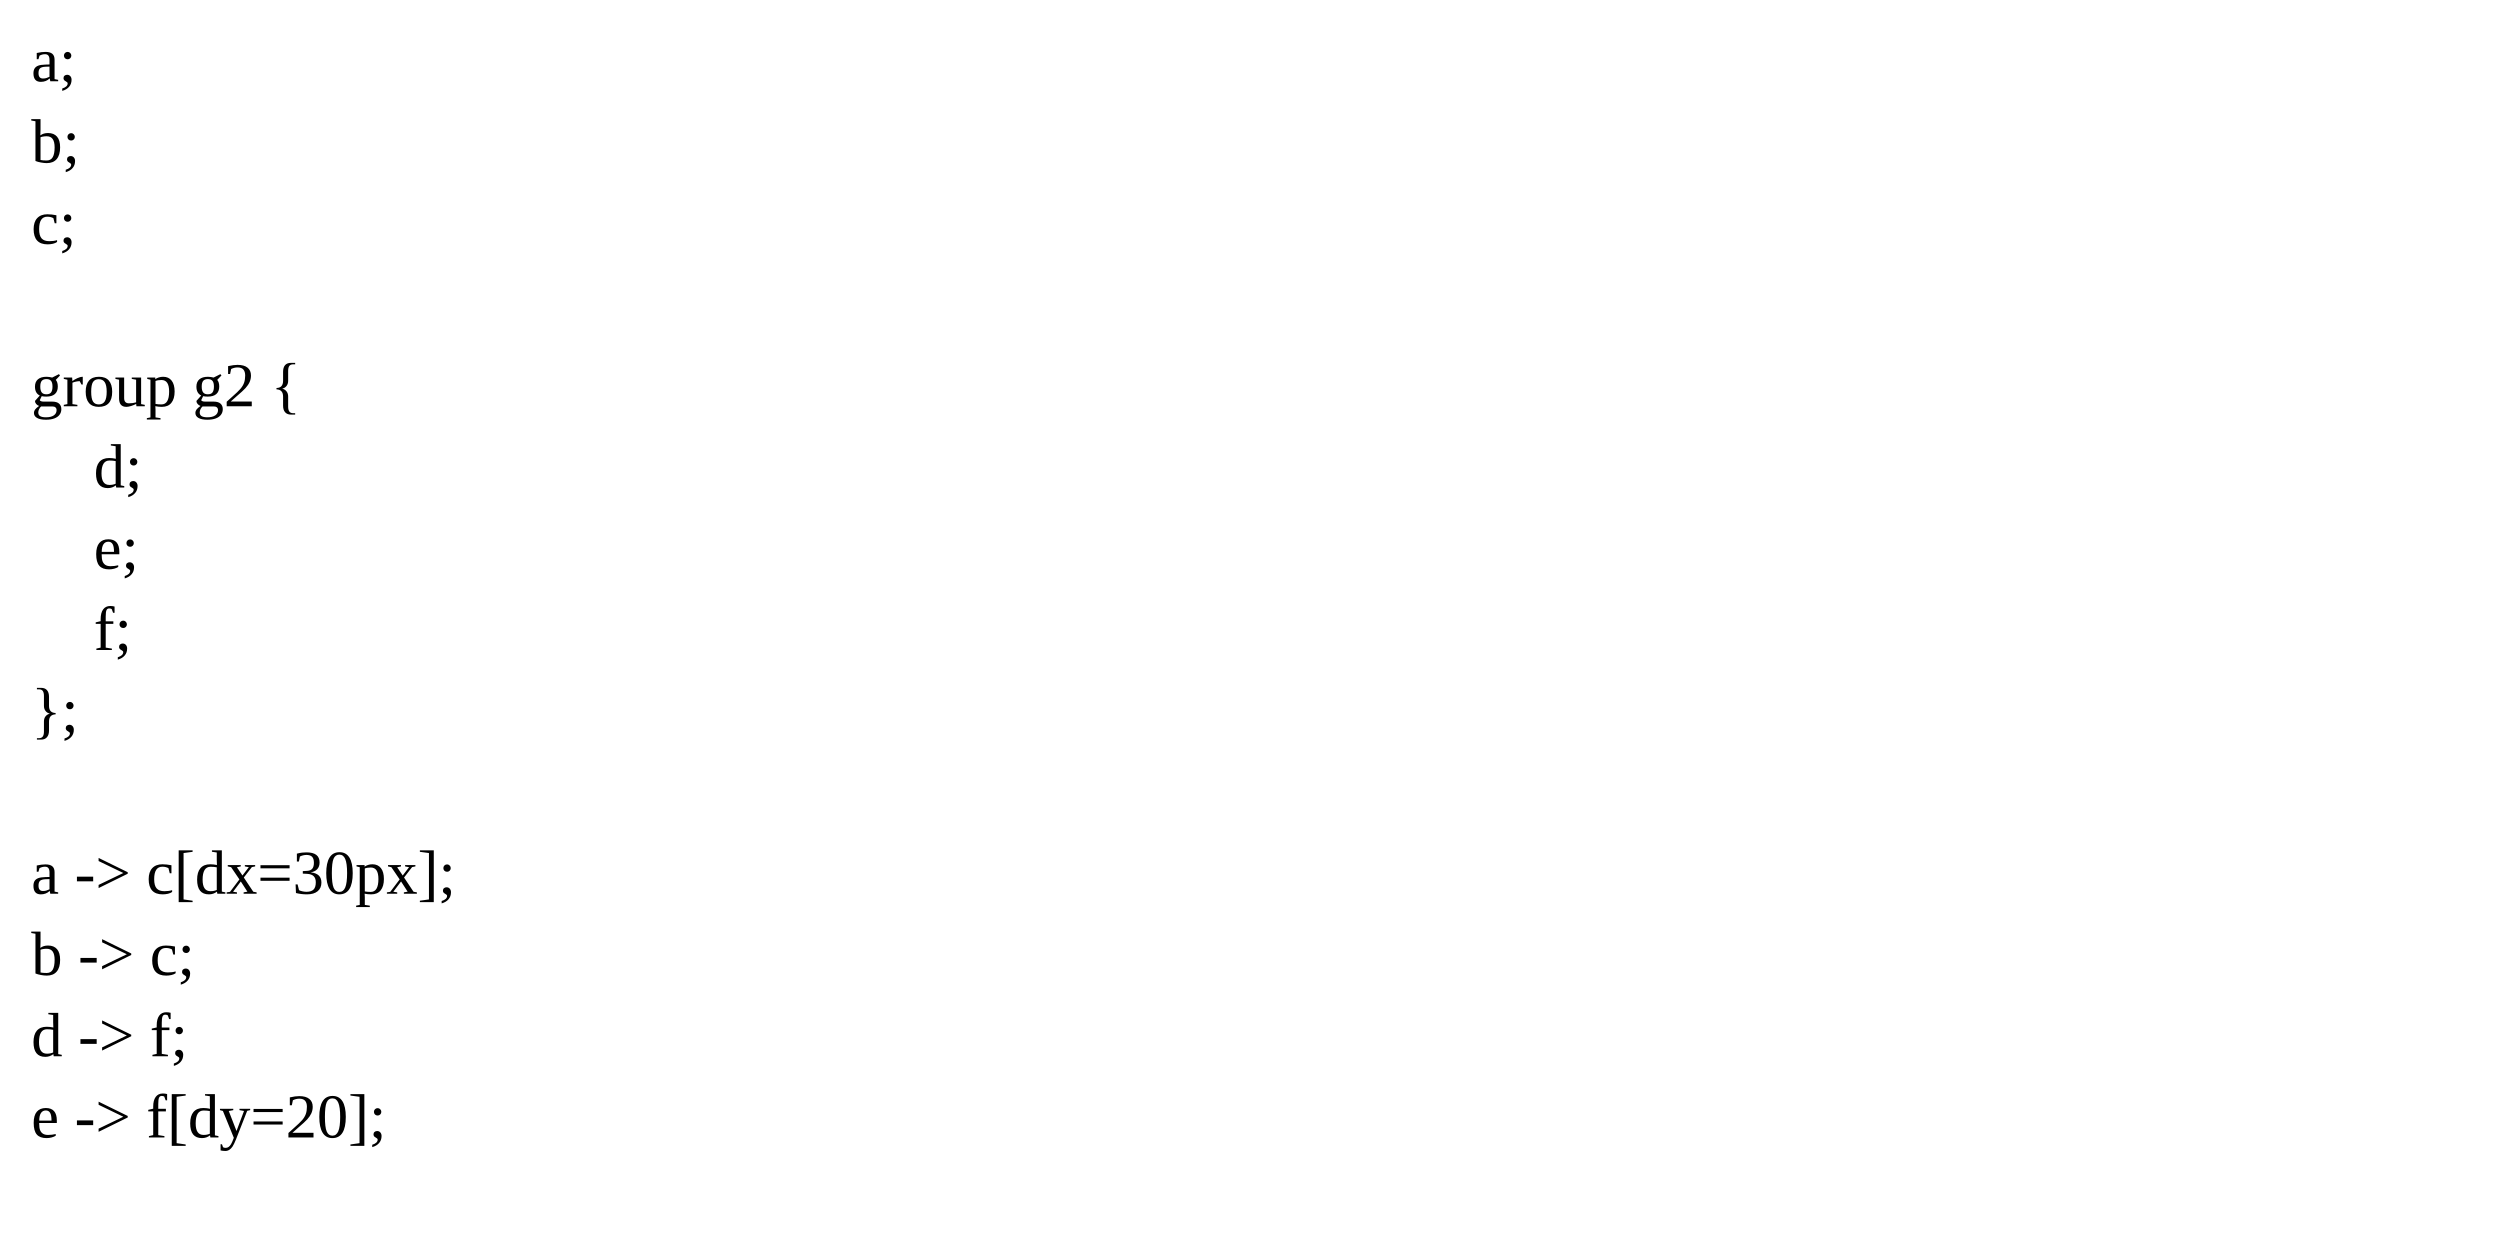
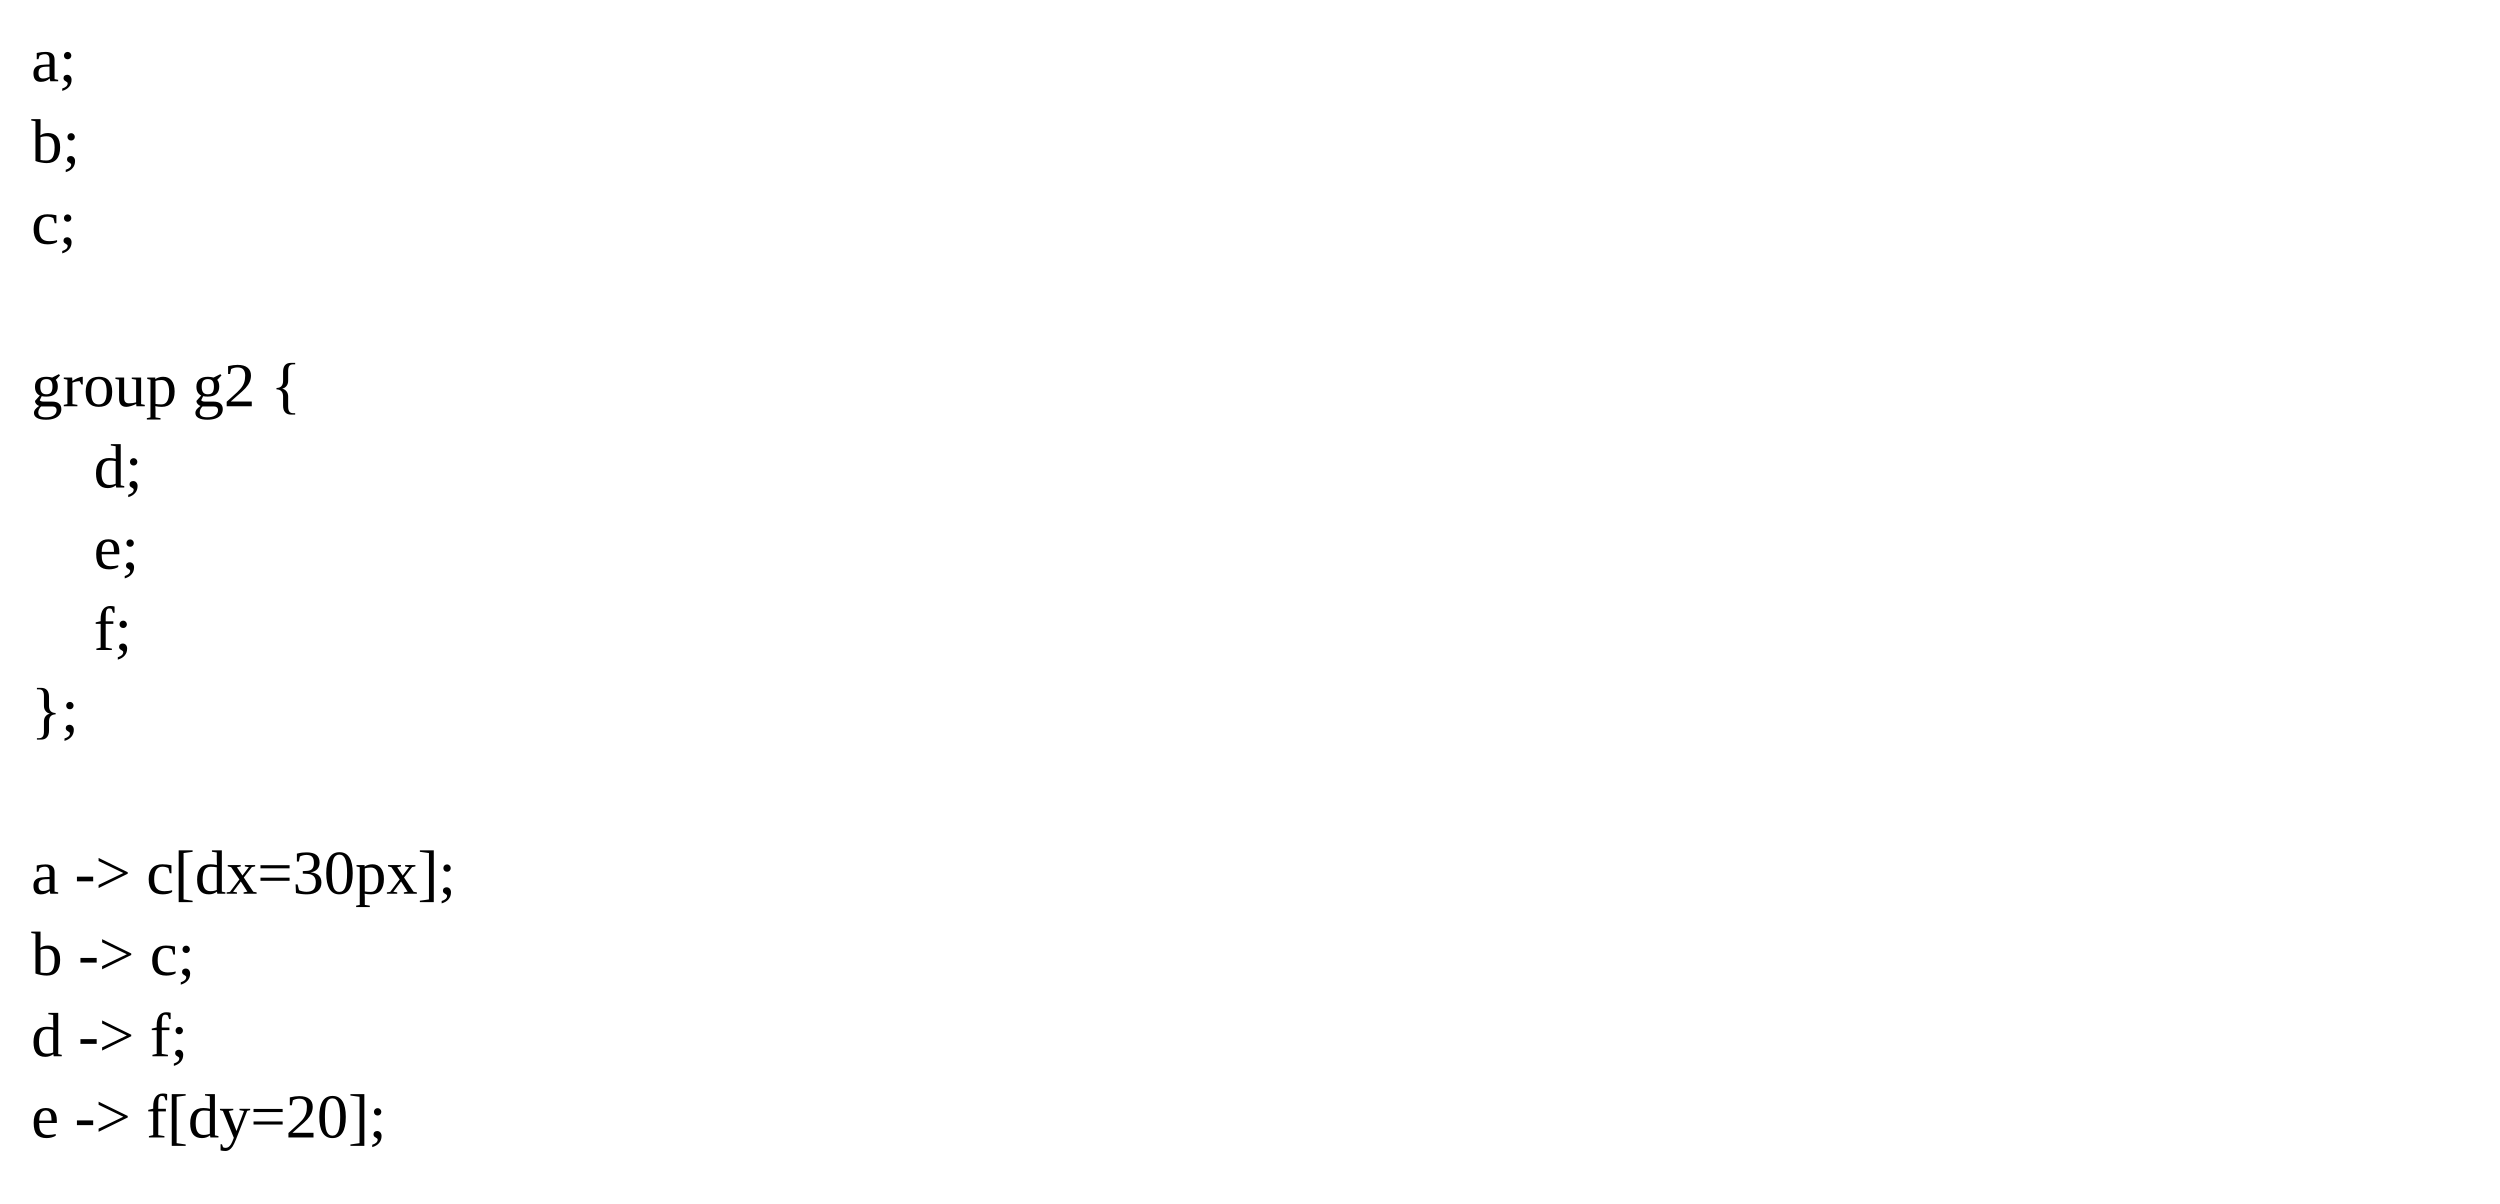
- <svg xmlns="http://www.w3.org/2000/svg" viewBox="0 0 640 320" width="640" height="320">
+ <svg xmlns="http://www.w3.org/2000/svg" viewBox="0 0 640 308" width="640" height="308">
  <text font-size="12pt">
    <tspan y="1.3em" x="0.5em">a;</tspan>
    <tspan y="2.6em" x="0.5em">b;</tspan>
    <tspan y="3.9em" x="0.5em">c;</tspan>
    <tspan y="5.2em" x="0.5em" />
    <tspan y="6.5em" x="0.5em">group g2 {</tspan>
    <tspan y="7.8em" x="1.5em">d;</tspan>
    <tspan y="9.1em" x="1.5em">e;</tspan>
    <tspan y="10.4em" x="1.5em">f;</tspan>
    <tspan y="11.7em" x="0.5em">};</tspan>
    <tspan y="13em" x="0.5em" />
    <tspan y="14.3em" x="0.5em">a -&gt; c[dx=30px];</tspan>
    <tspan y="15.6em" x="0.5em">b -&gt; c;</tspan>
    <tspan y="16.9em" x="0.5em">d -&gt; f;</tspan>
    <tspan y="18.2em" x="0.5em">e -&gt; f[dy=20];</tspan>
  </text>
</svg>
